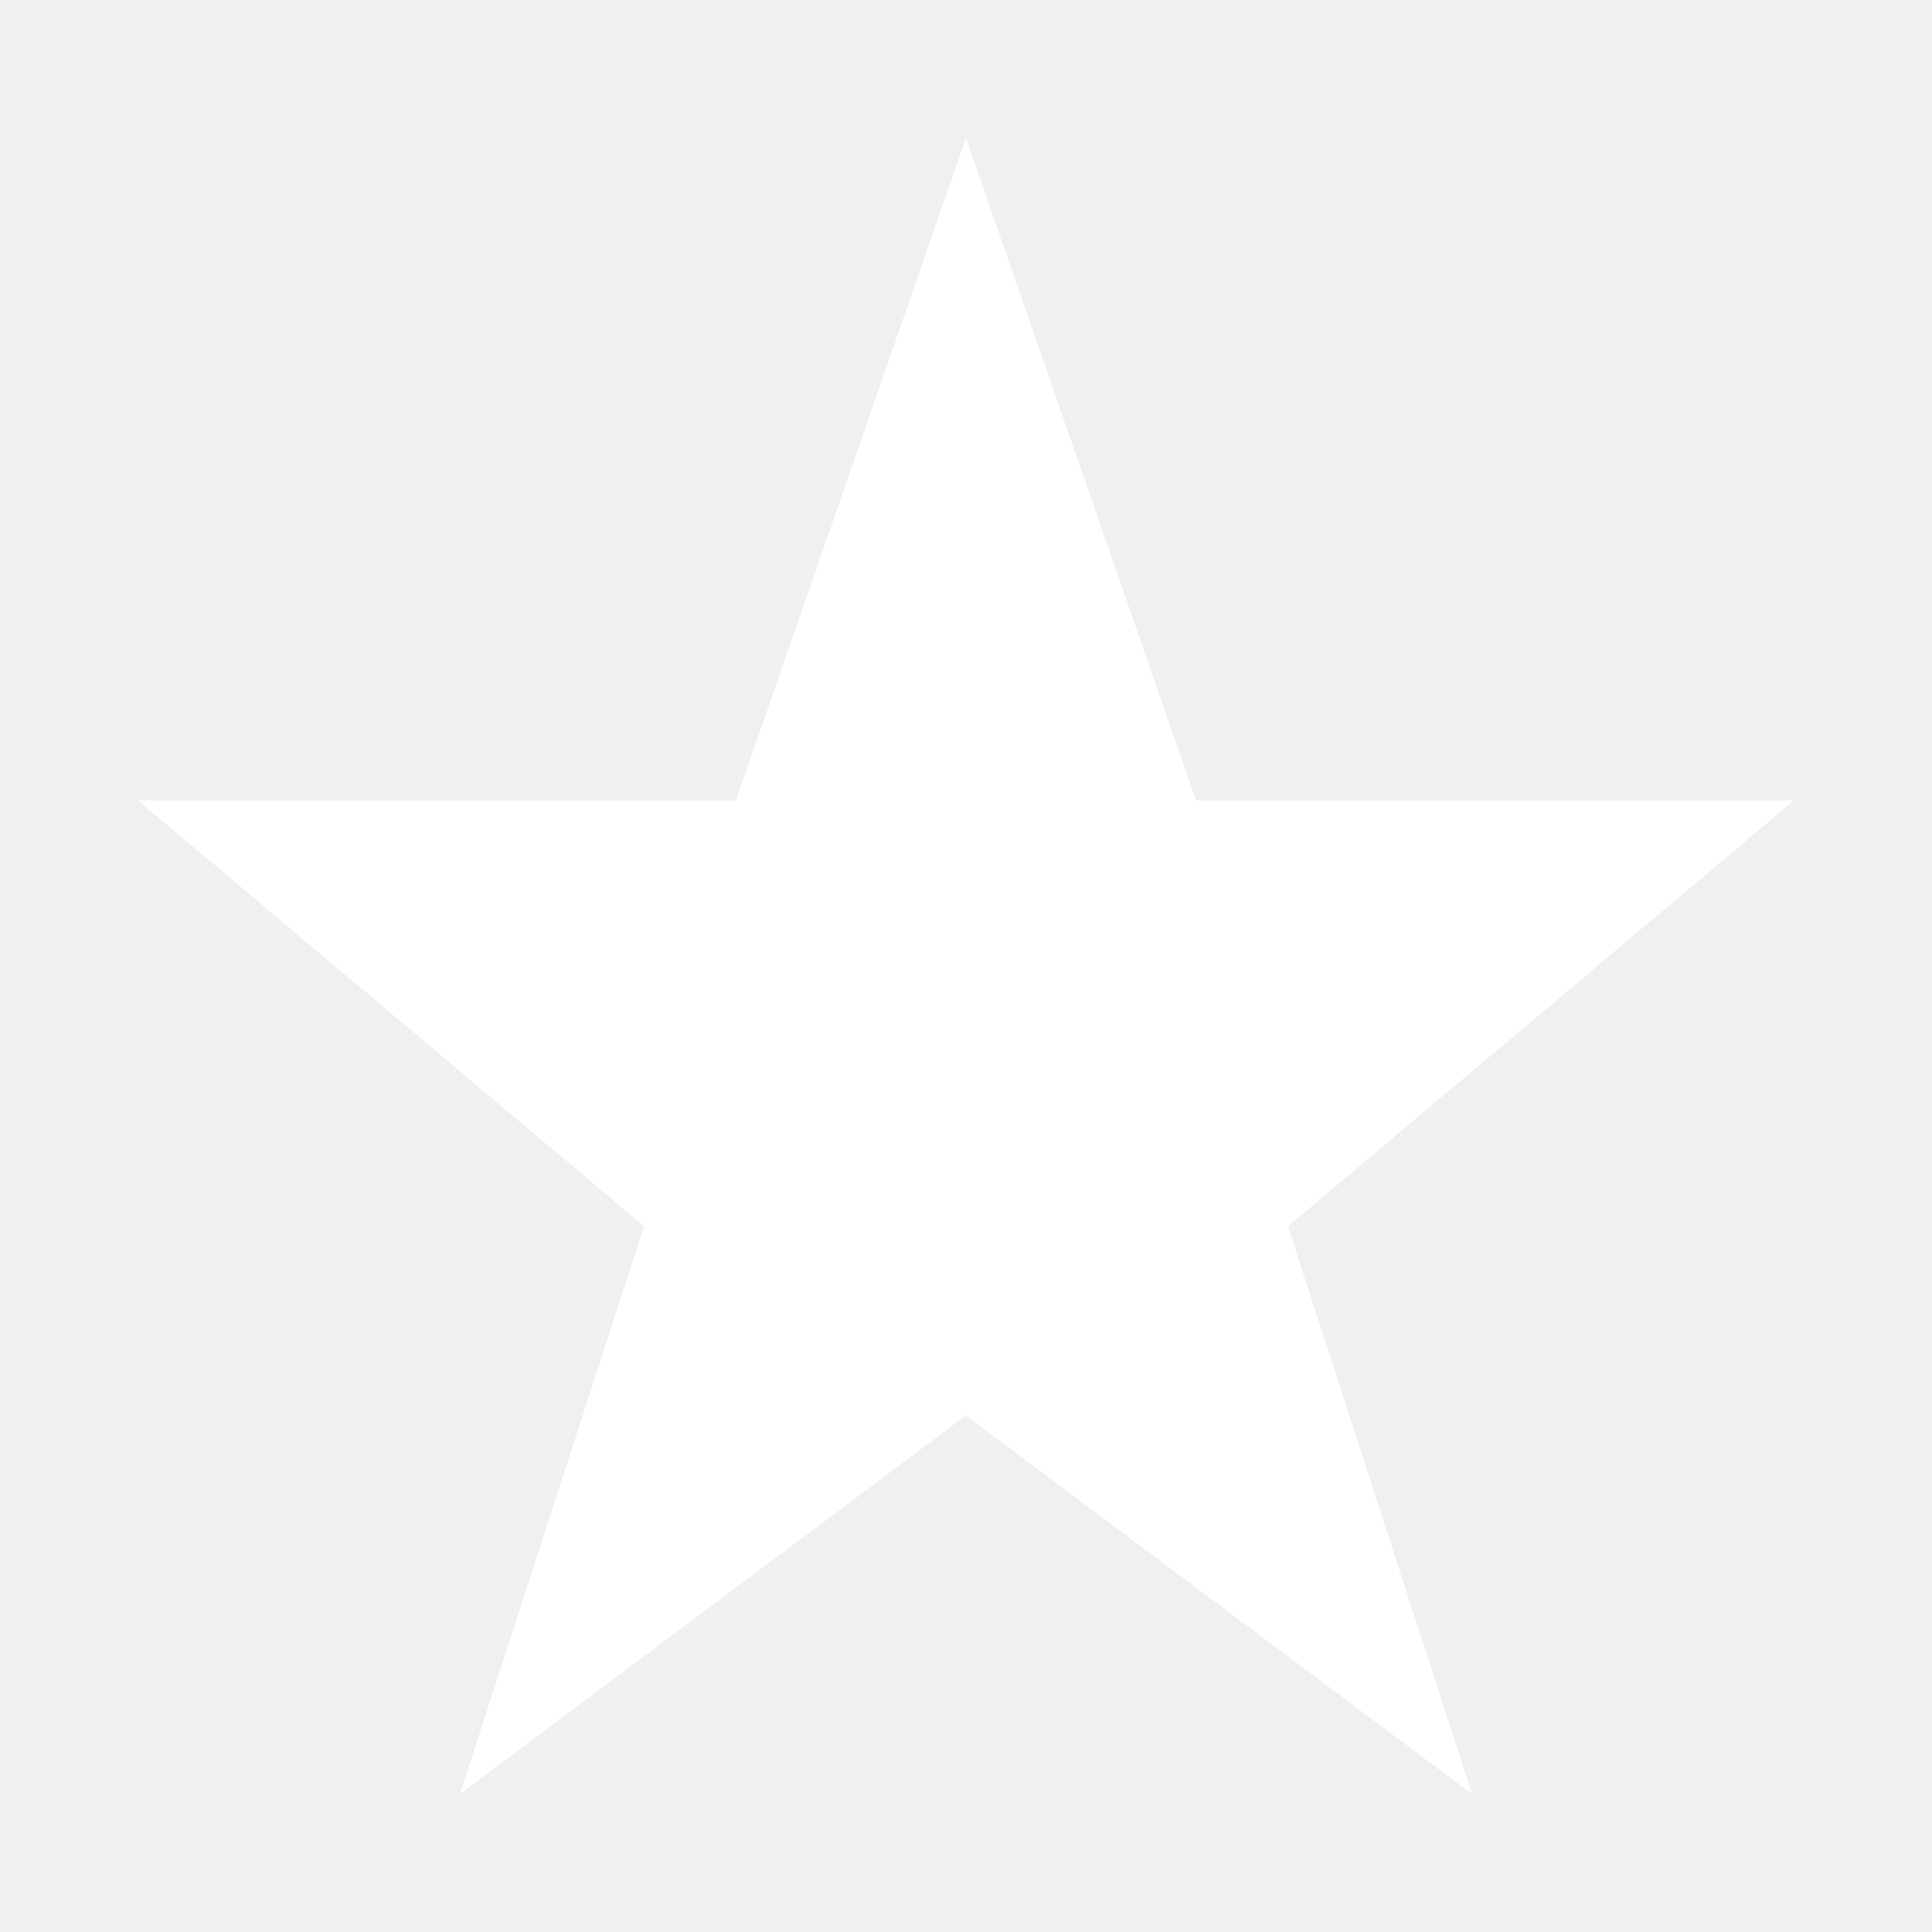
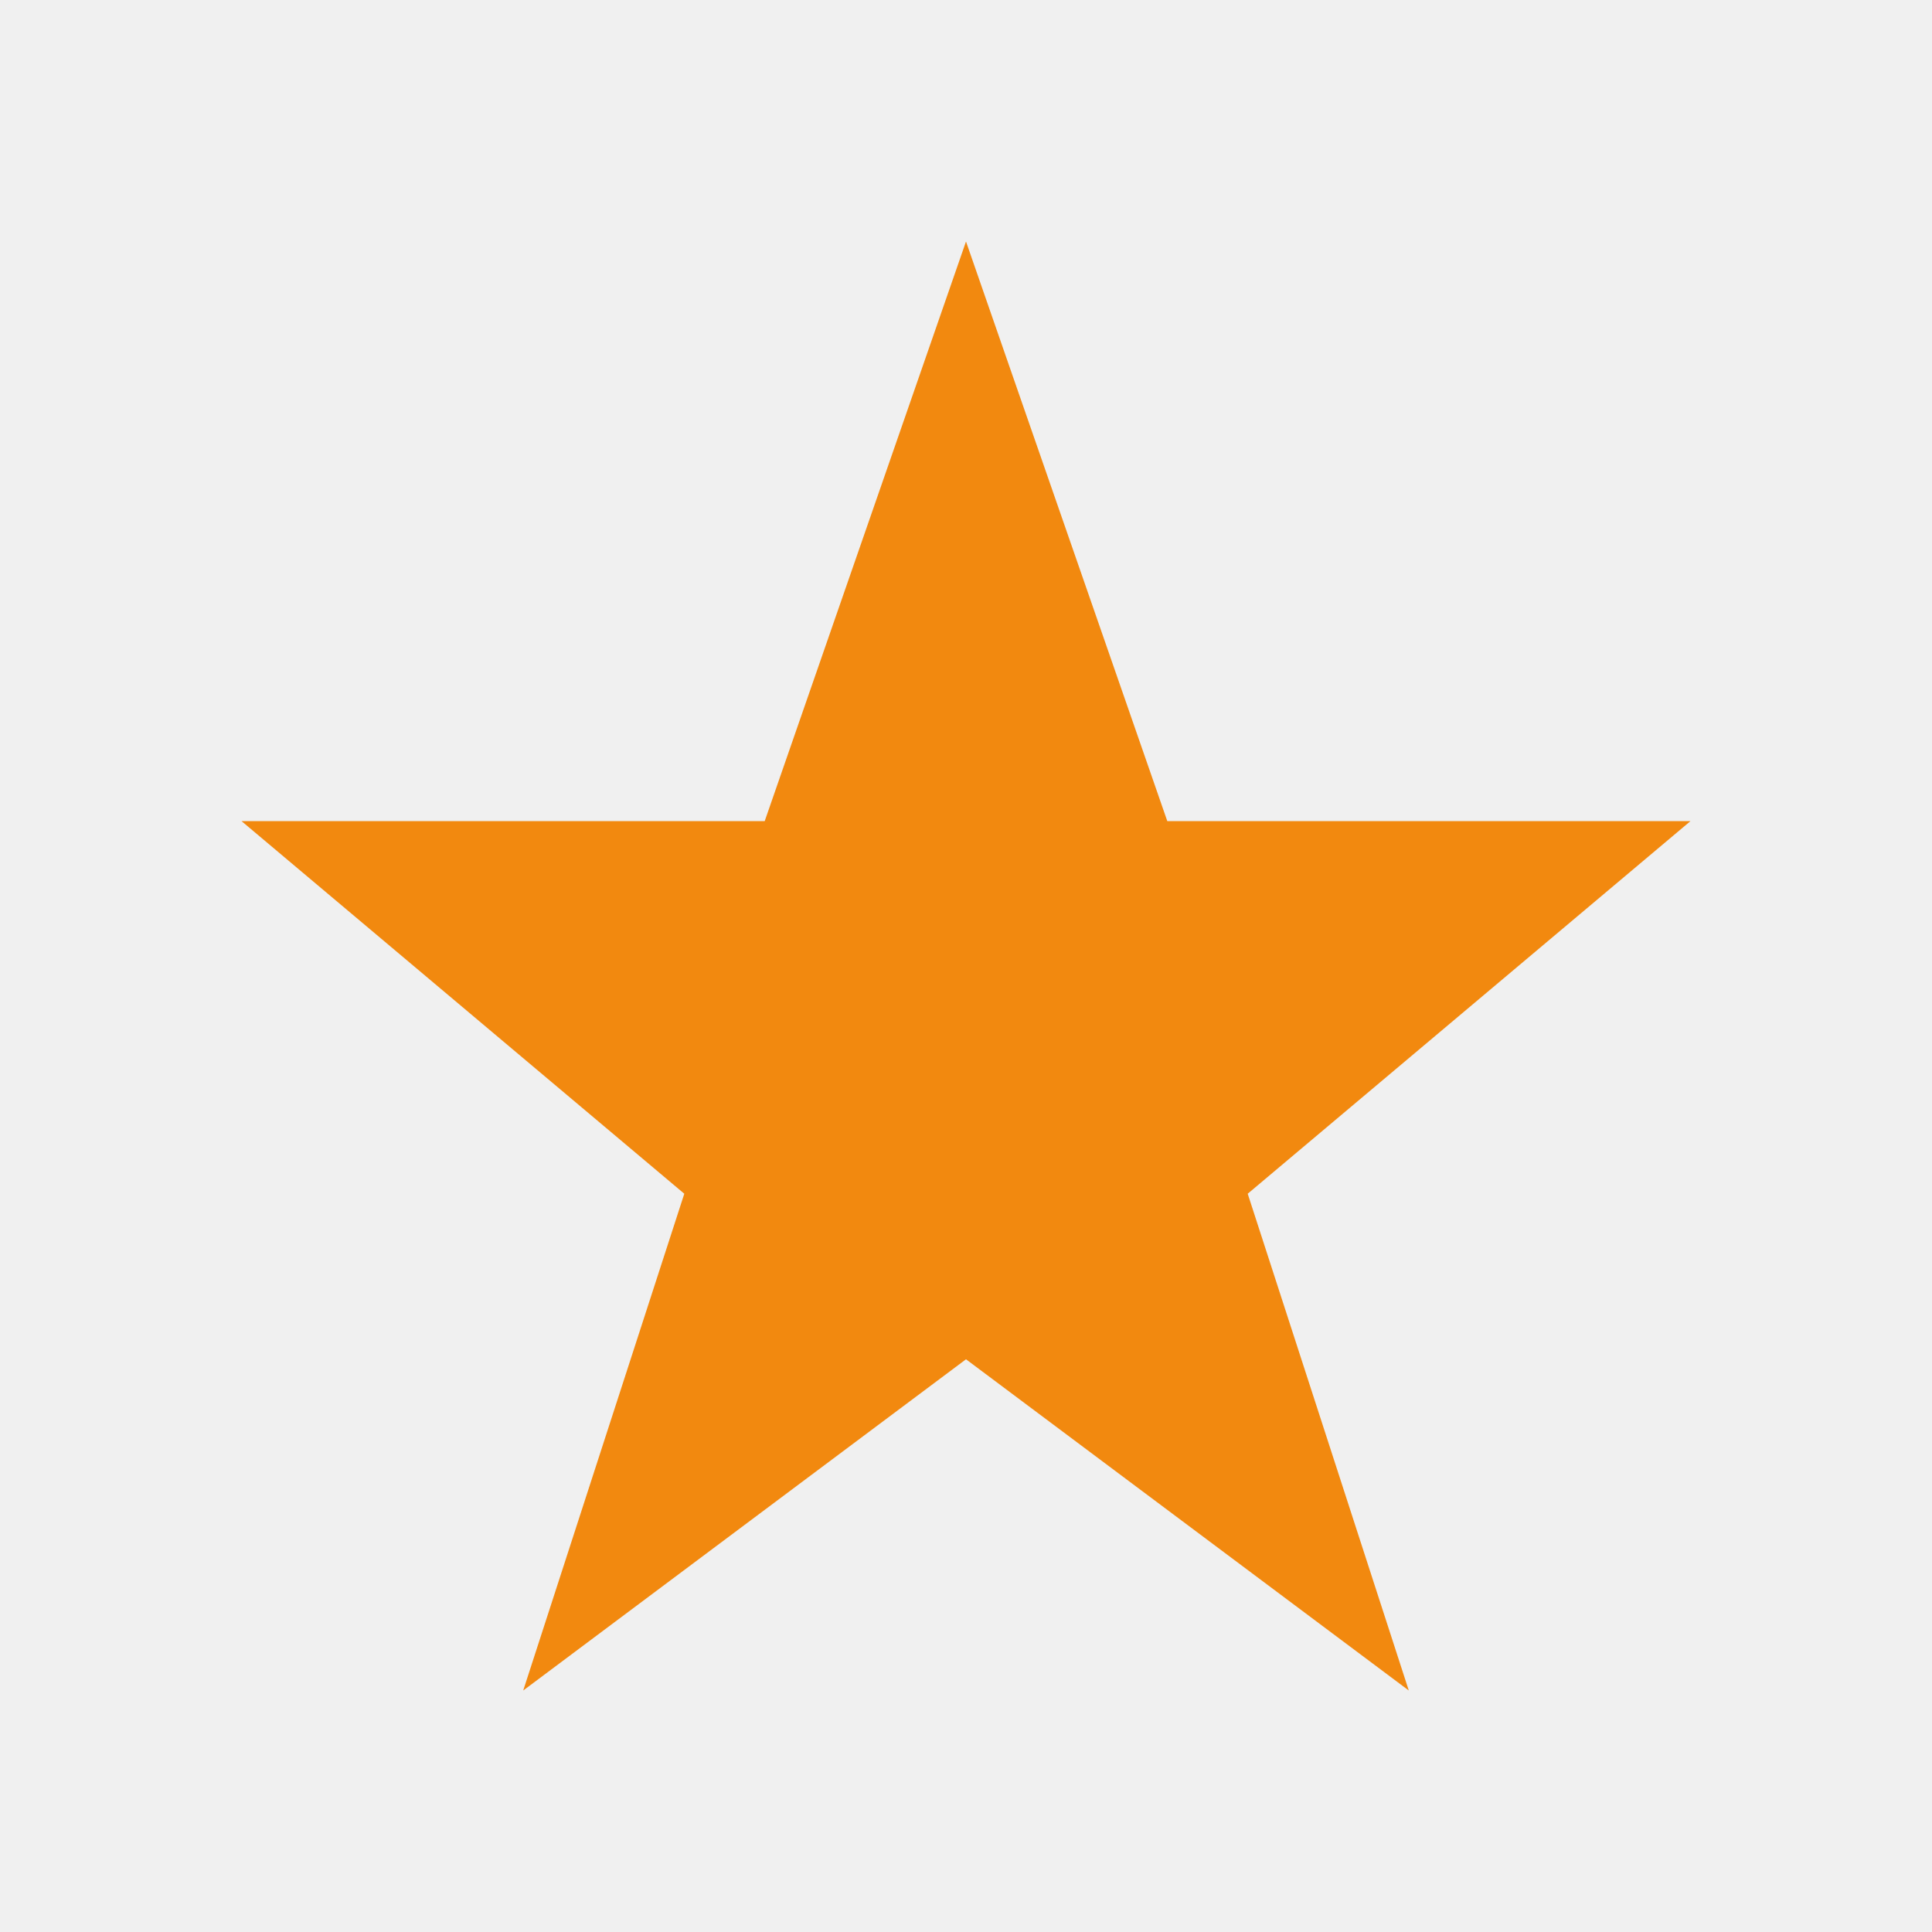
- <svg xmlns="http://www.w3.org/2000/svg" width="14" height="14" viewBox="0 0 14 14" fill="none">
-   <path fill-rule="evenodd" clip-rule="evenodd" d="M7 1L5.333 5.8H1L4.667 8.886L3.333 13L7 10.257L10.667 13L9.333 8.886L13 5.8H8.667L7 1Z" fill="white" />
+ <svg xmlns="http://www.w3.org/2000/svg" width="16" height="16" viewBox="0 0 16 16" fill="none">
+   <path fill-rule="evenodd" clip-rule="evenodd" d="M8 2L6.333 6.8H2L5.667 9.886L4.333 14L8 11.257L11.667 14L10.333 9.886L14 6.8H9.667L8 2Z" fill="#F2890F" />
</svg>
